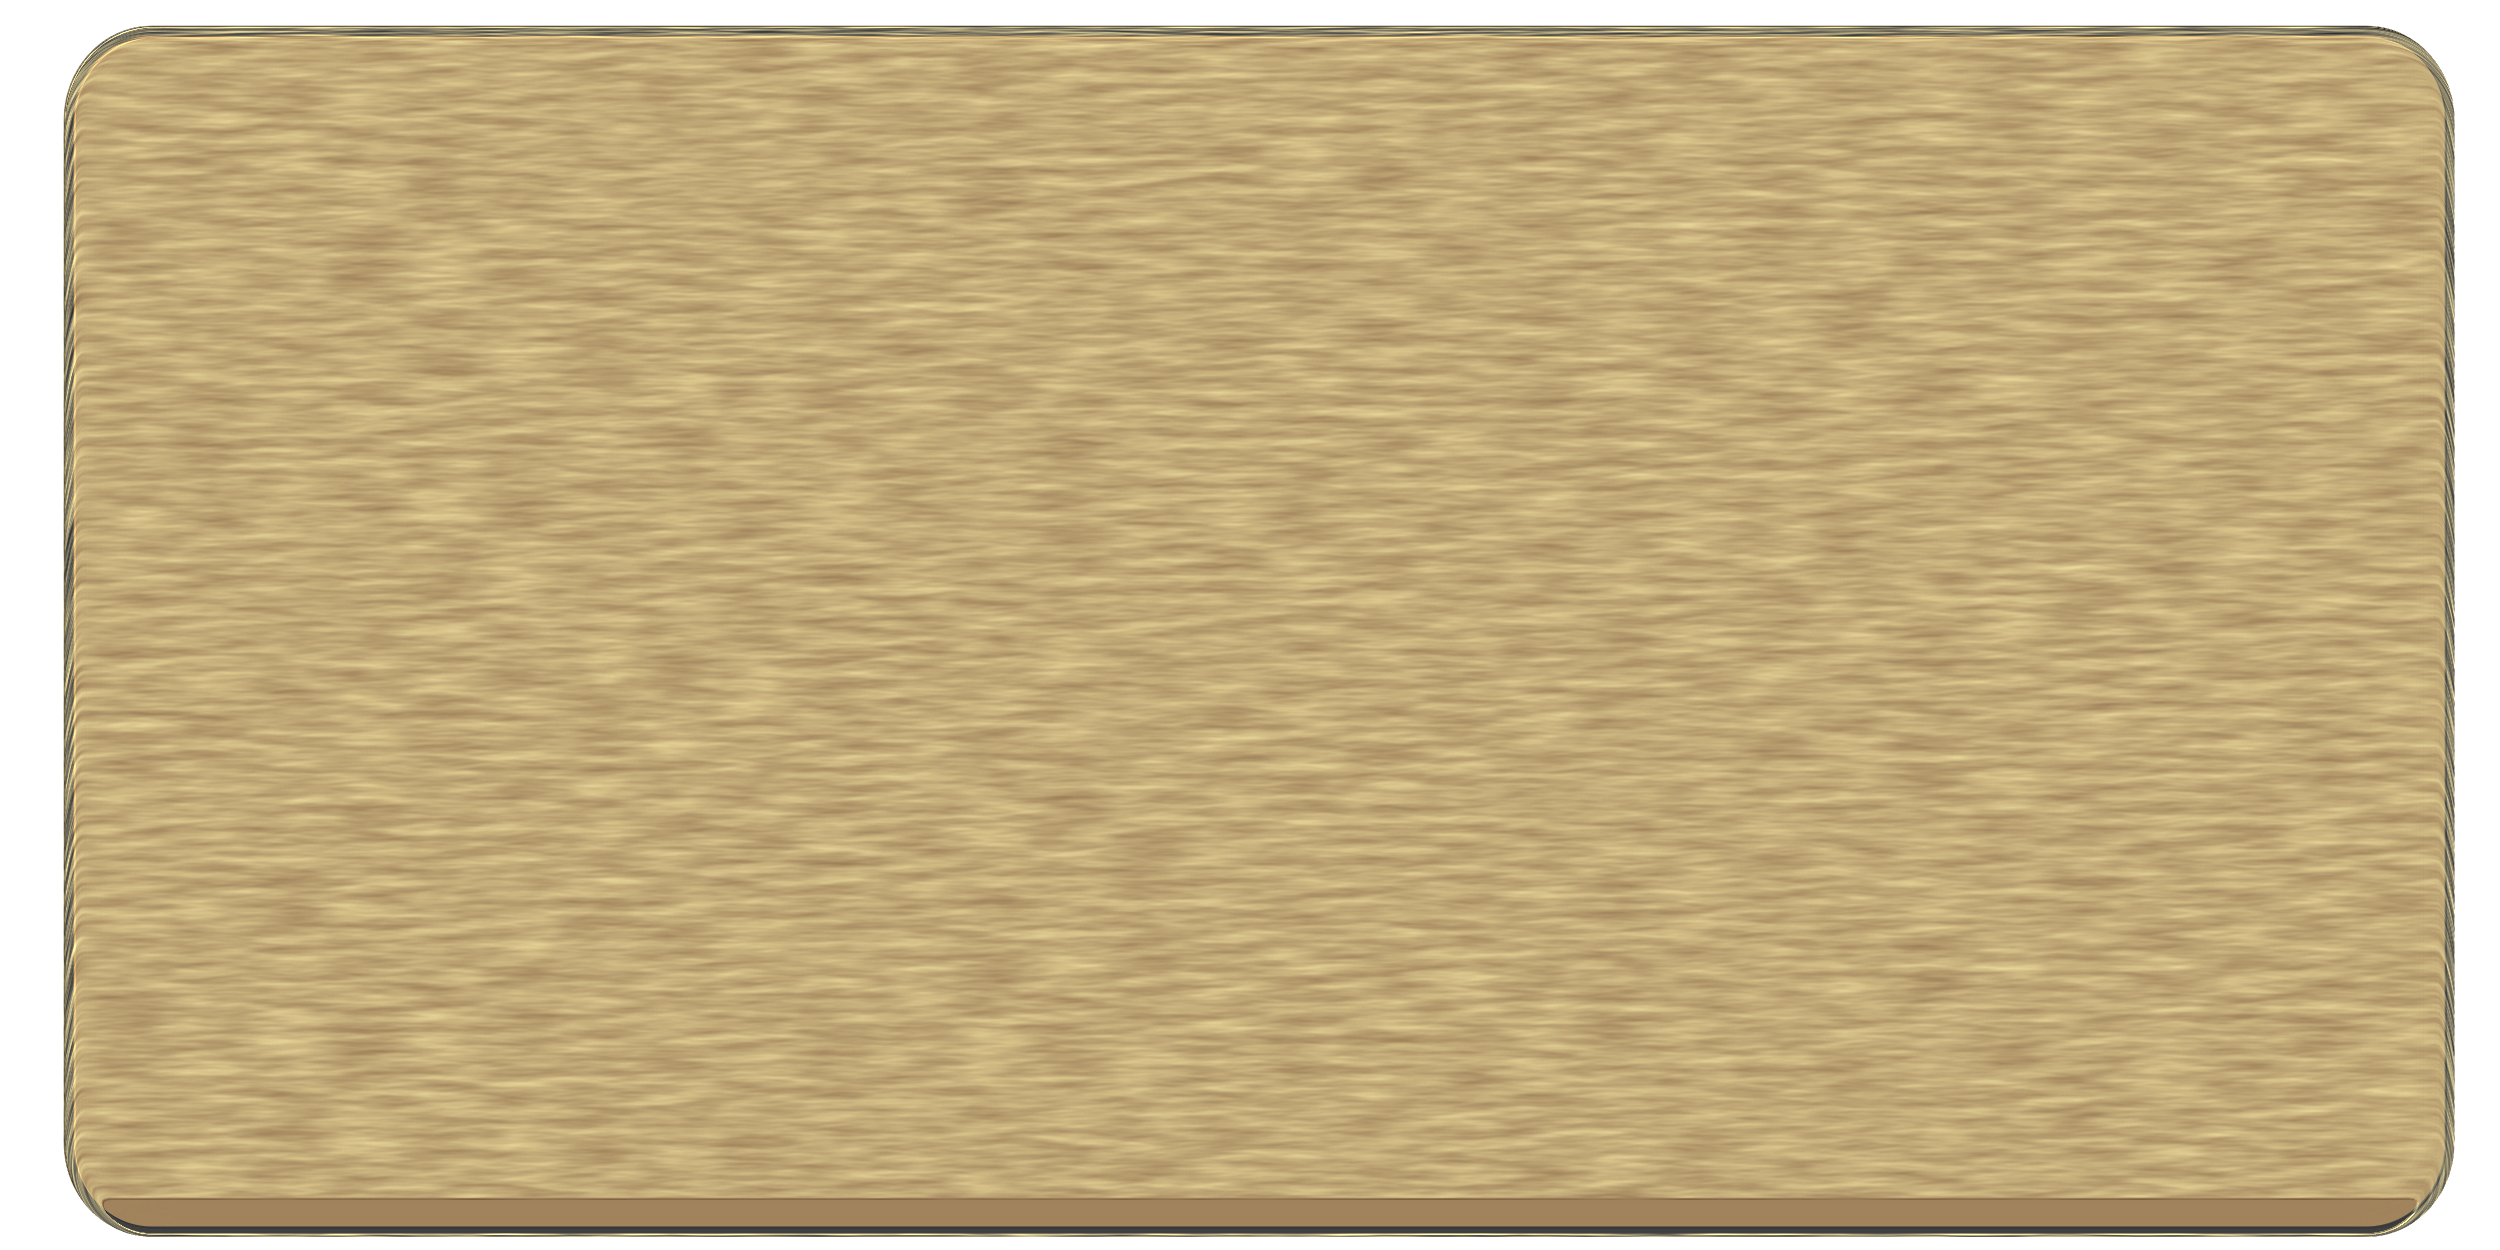
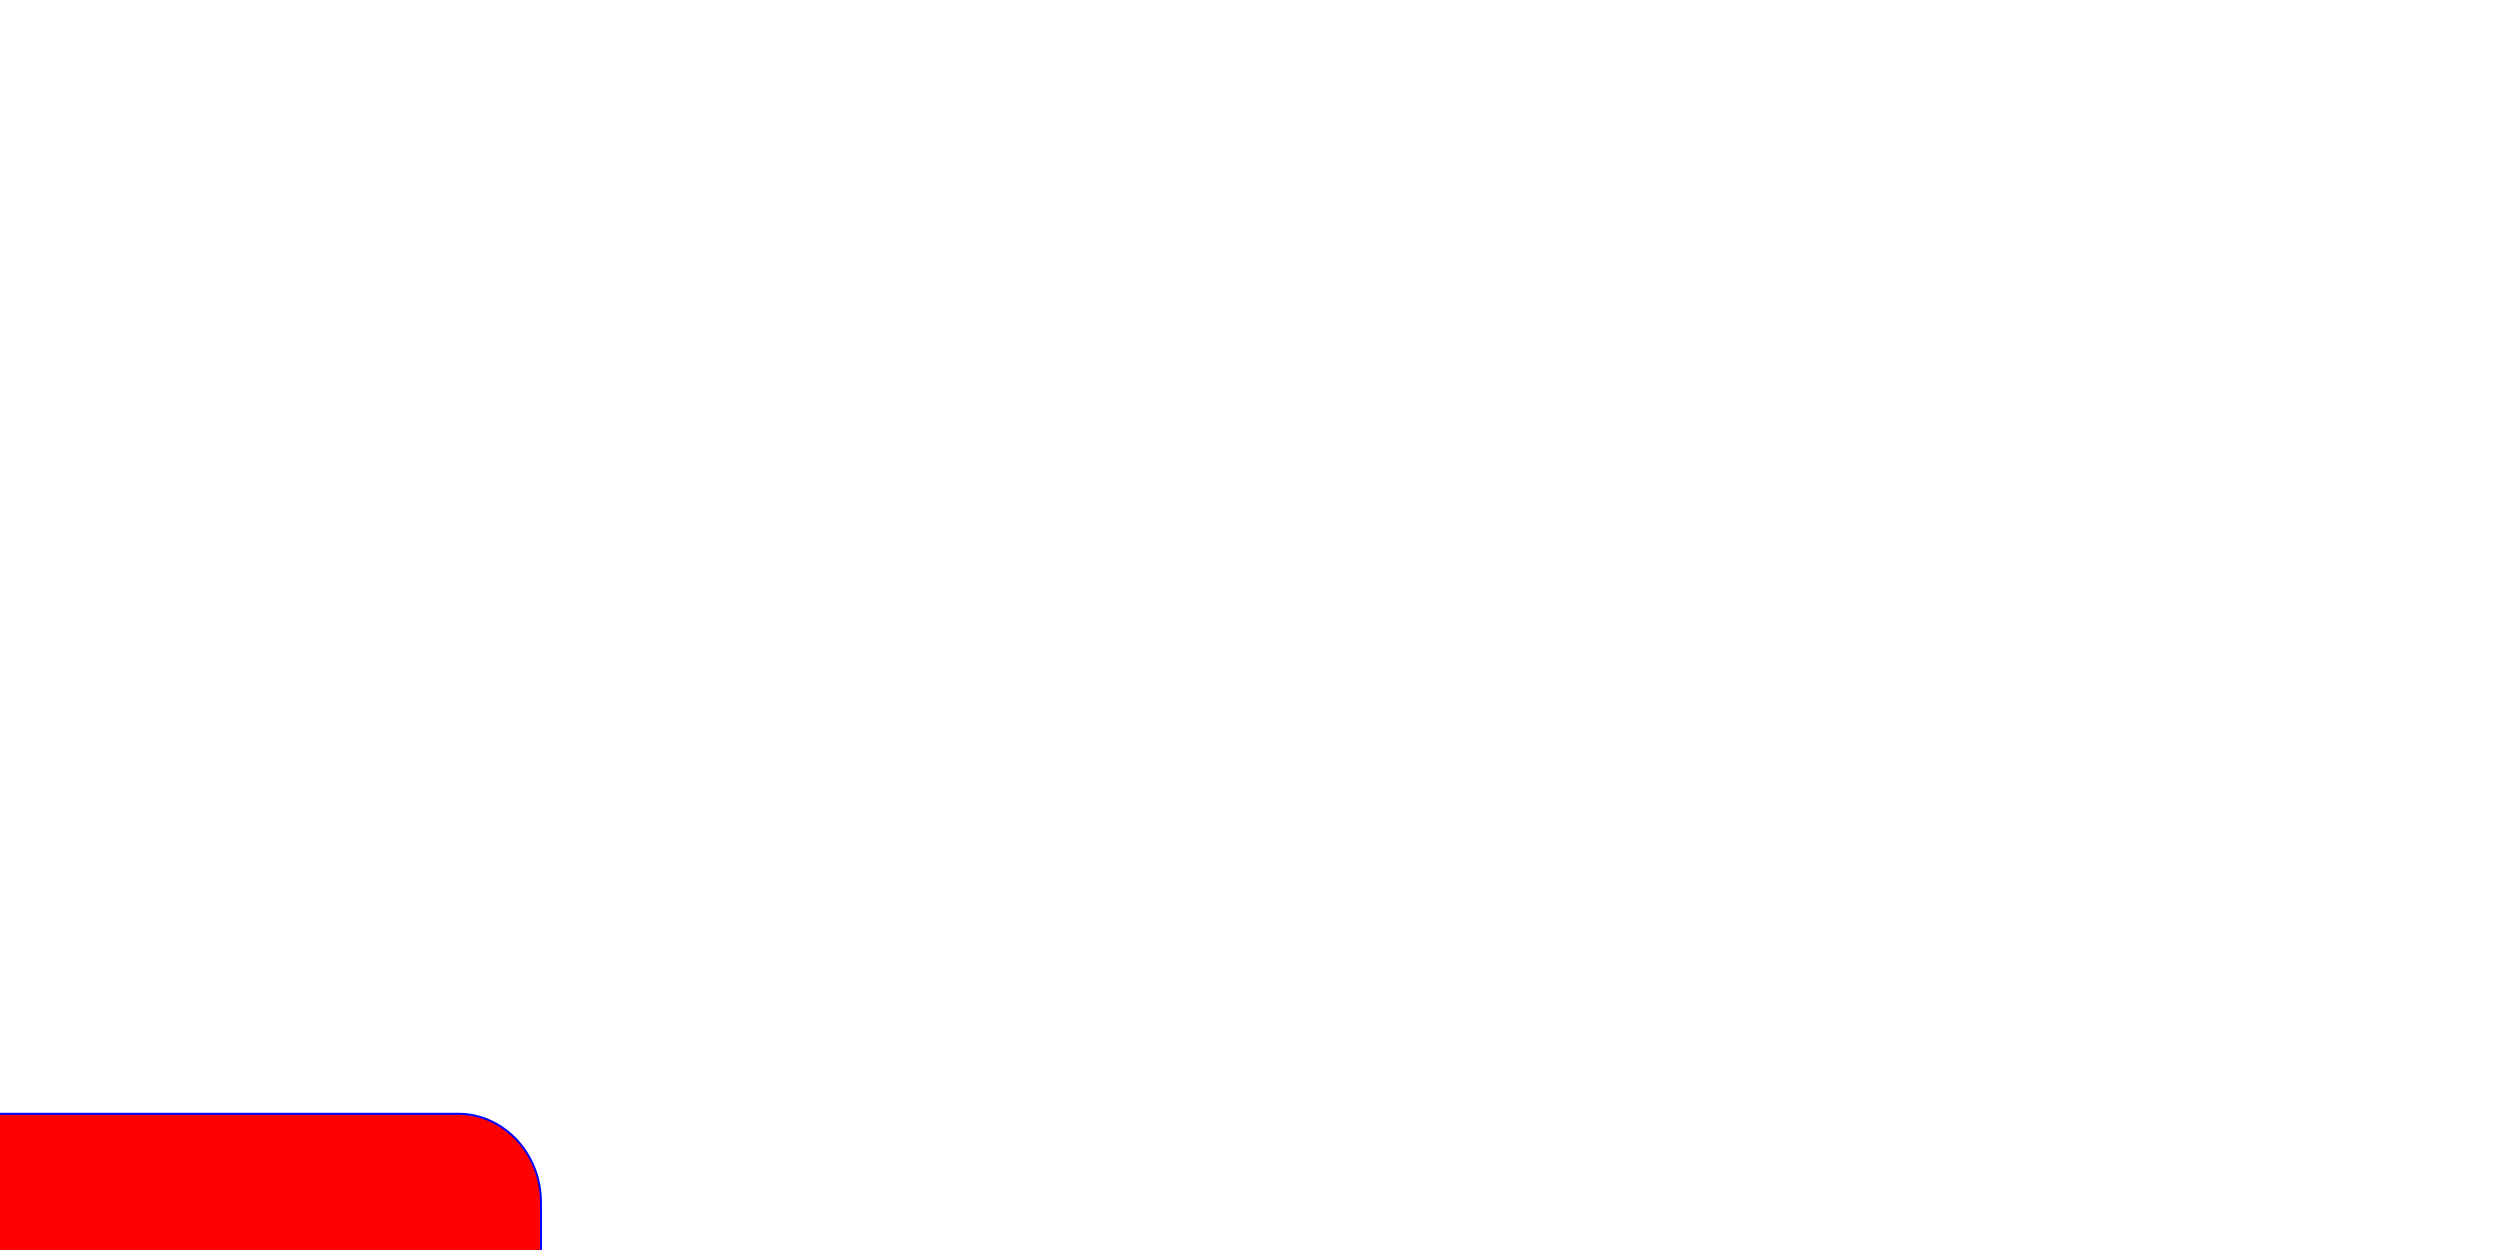
- <svg xmlns="http://www.w3.org/2000/svg" viewBox="0 0 1100 550" id="desktop" version="1.1">
-   <defs id="defs4">
-     <filter height="1.5" y="-0.25" width="1.5" x="-0.25" style="color-interpolation-filters:sRGB" id="filter4138">
-       <feGaussianBlur result="result8" stdDeviation="4" id="feGaussianBlur4140" />
-       <feTurbulence baseFrequency="0.025 0.2" numOctaves="3" type="fractalNoise" result="result7" seed="22" id="feTurbulence4142" />
-       <feComposite in2="result8" operator="in" in="SourceGraphic" result="result6" id="feComposite4144" />
-       <feDisplacementMap in2="result6" result="result4" scale="50" yChannelSelector="A" xChannelSelector="A" in="result7" id="feDisplacementMap4146" />
-       <feFlood flood-color="rgb(230,211,138)" flood-opacity="1" id="feFlood4148" />
-       <feComposite in2="result4" operator="atop" result="result2" id="feComposite4150" />
-       <feComposite in2="SourceGraphic" operator="atop" in="result2" result="result9" id="feComposite4152" />
-       <feGaussianBlur result="result0" in="result9" stdDeviation="8" id="feGaussianBlur4154" />
-       <feSpecularLighting specularExponent="15" specularConstant="0.7" surfaceScale="5" lighting-color="#ffffff" result="result1" in="result0" id="feSpecularLighting4156">
-         <feDistantLight azimuth="235" elevation="50" id="feDistantLight4158" />
-       </feSpecularLighting>
-       <feComposite operator="in" result="result2" in="result1" in2="result9" id="feComposite4160" />
-       <feComposite k3="0.5" k2="0.5" operator="arithmetic" result="result4" in="result9" in2="result2" id="feComposite4162" k1="0" k4="0" />
-       <feConvolveMatrix order="3 3" kernelMatrix="2 0 0 0 2 0 0 0 -2 " targetX="2" targetY="2" result="result10" id="feConvolveMatrix4164" />
-       <feBlend mode="multiply" in="result10" in2="result10" id="feBlend4166" />
-     </filter>
-     <filter height="1.5" y="-0.25" width="1.5" x="-0.25" style="color-interpolation-filters:sRGB" id="filter4192">
-       <feGaussianBlur result="result8" stdDeviation="4" id="feGaussianBlur4194" />
-       <feTurbulence baseFrequency="0.025 0.2" numOctaves="3" type="fractalNoise" result="result7" seed="22" id="feTurbulence4196" />
-       <feComposite in2="result8" operator="in" in="SourceGraphic" result="result6" id="feComposite4198" />
-       <feDisplacementMap in2="result6" result="result4" scale="50" yChannelSelector="A" xChannelSelector="A" in="result7" id="feDisplacementMap4200" />
-       <feFlood flood-color="rgb(230,211,138)" flood-opacity="1" id="feFlood4202" />
-       <feComposite in2="result4" operator="atop" result="result2" id="feComposite4204" />
-       <feComposite in2="SourceGraphic" operator="atop" in="result2" result="result9" id="feComposite4206" />
-       <feGaussianBlur result="result0" in="result9" stdDeviation="8" id="feGaussianBlur4208" />
-       <feSpecularLighting specularExponent="15" specularConstant="0.7" surfaceScale="5" lighting-color="#ffffff" result="result1" in="result0" id="feSpecularLighting4210">
-         <feDistantLight azimuth="235" elevation="50" id="feDistantLight4212" />
-       </feSpecularLighting>
-       <feComposite operator="in" result="result2" in="result1" in2="result9" id="feComposite4214" />
-       <feComposite k3="0.5" k2="0.5" operator="arithmetic" result="result4" in="result9" in2="result2" id="feComposite4216" k1="0" k4="0" />
-       <feConvolveMatrix order="3 3" kernelMatrix="2 0 0 0 2 0 0 0 -2 " targetX="2" targetY="2" result="result10" id="feConvolveMatrix4218" />
-       <feBlend mode="multiply" in="result10" in2="result10" id="feBlend4220" />
-     </filter>
+ <svg xmlns="http://www.w3.org/2000/svg" viewBox="0 0 1100 550" id="desktop">
+   <defs>
+     <style>
+             .rect {
+                 fill: red;
+                 stroke: blue;
+             }
+         </style>
  </defs>
-   <g id="layer1" transform="translate(839.7928,-476.4192)">
-     <rect style="fill:#966f33;fill-opacity:1.0;stroke:#000000;stroke-width:5;stroke-miterlimit:4;stroke-dasharray:none;stroke-opacity:1;filter:url(#filter4192)" id="rect4136" width="1217.143" height="574.286" x="-557.143" y="115.219" ry="42.426" transform="matrix(0.8607266,0,0,0.9198763,-330.0526,384.0919)" />
-   </g>
+   <rect class="rect" width="1217.143" height="574.286" x="-557.143" y="115.219" ry="42.426" transform="matrix(0.8607266,0,0,0.9198763,-330.0526,384.0919)" />
</svg>
